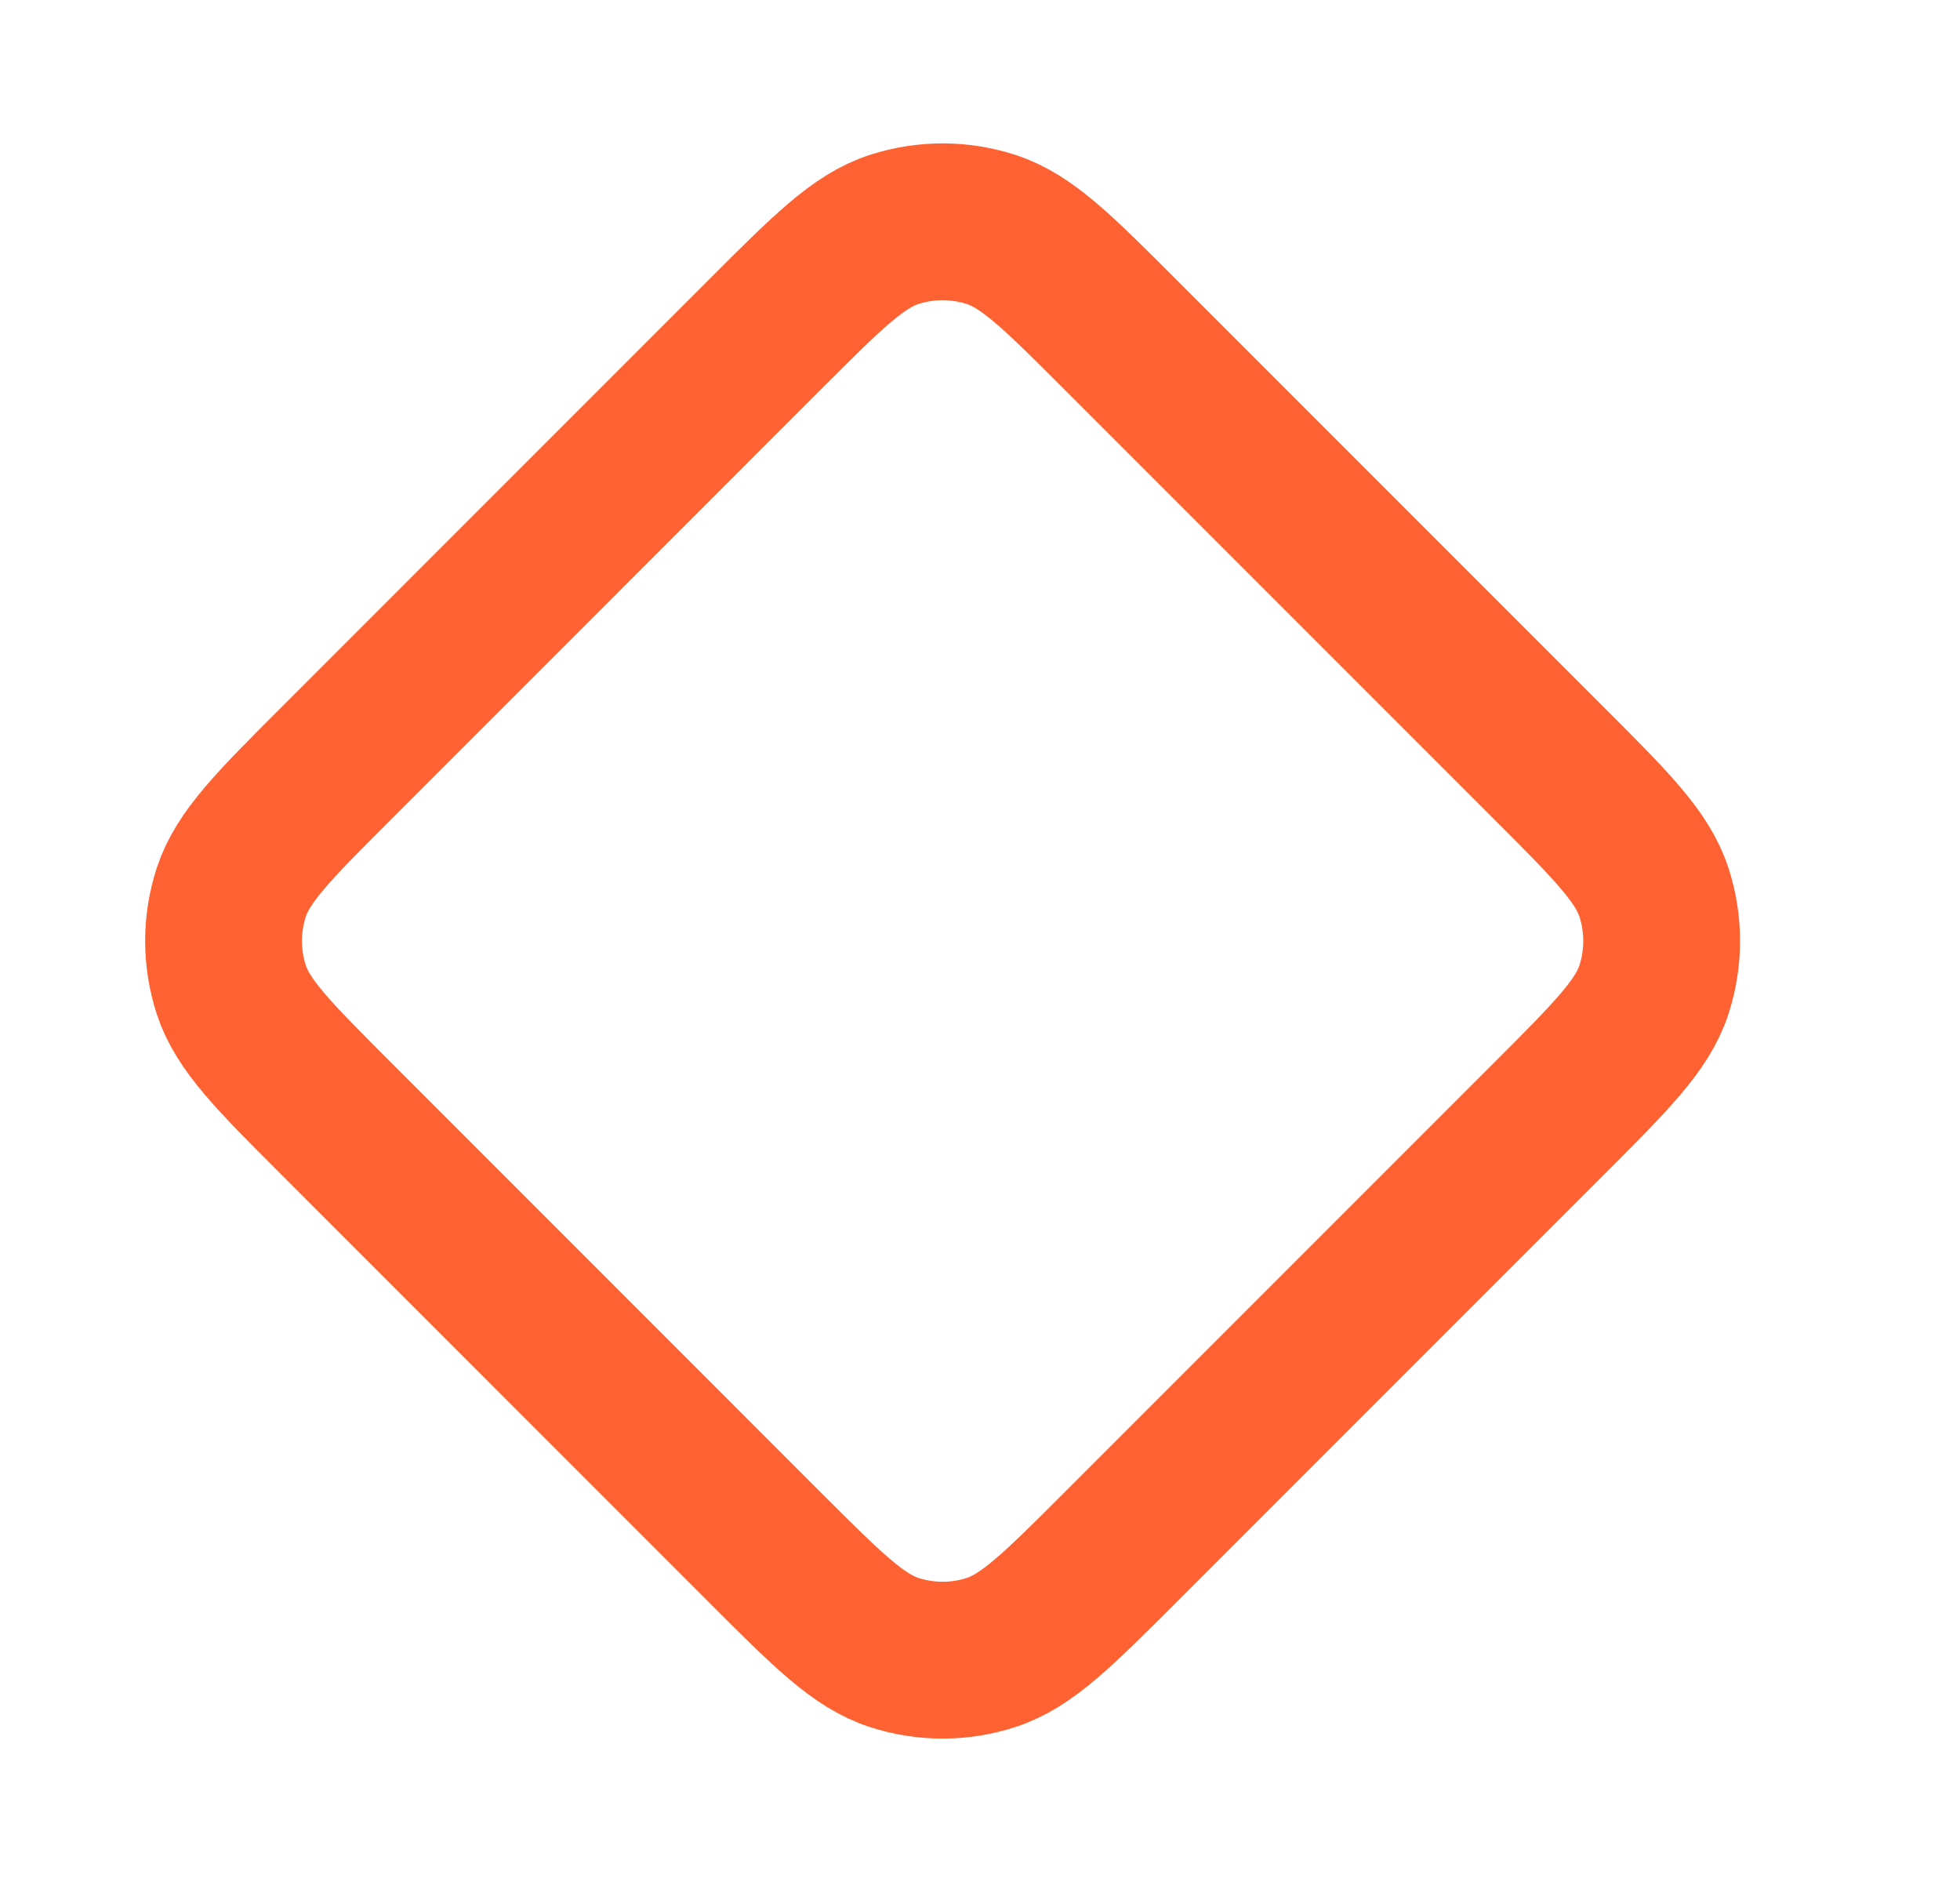
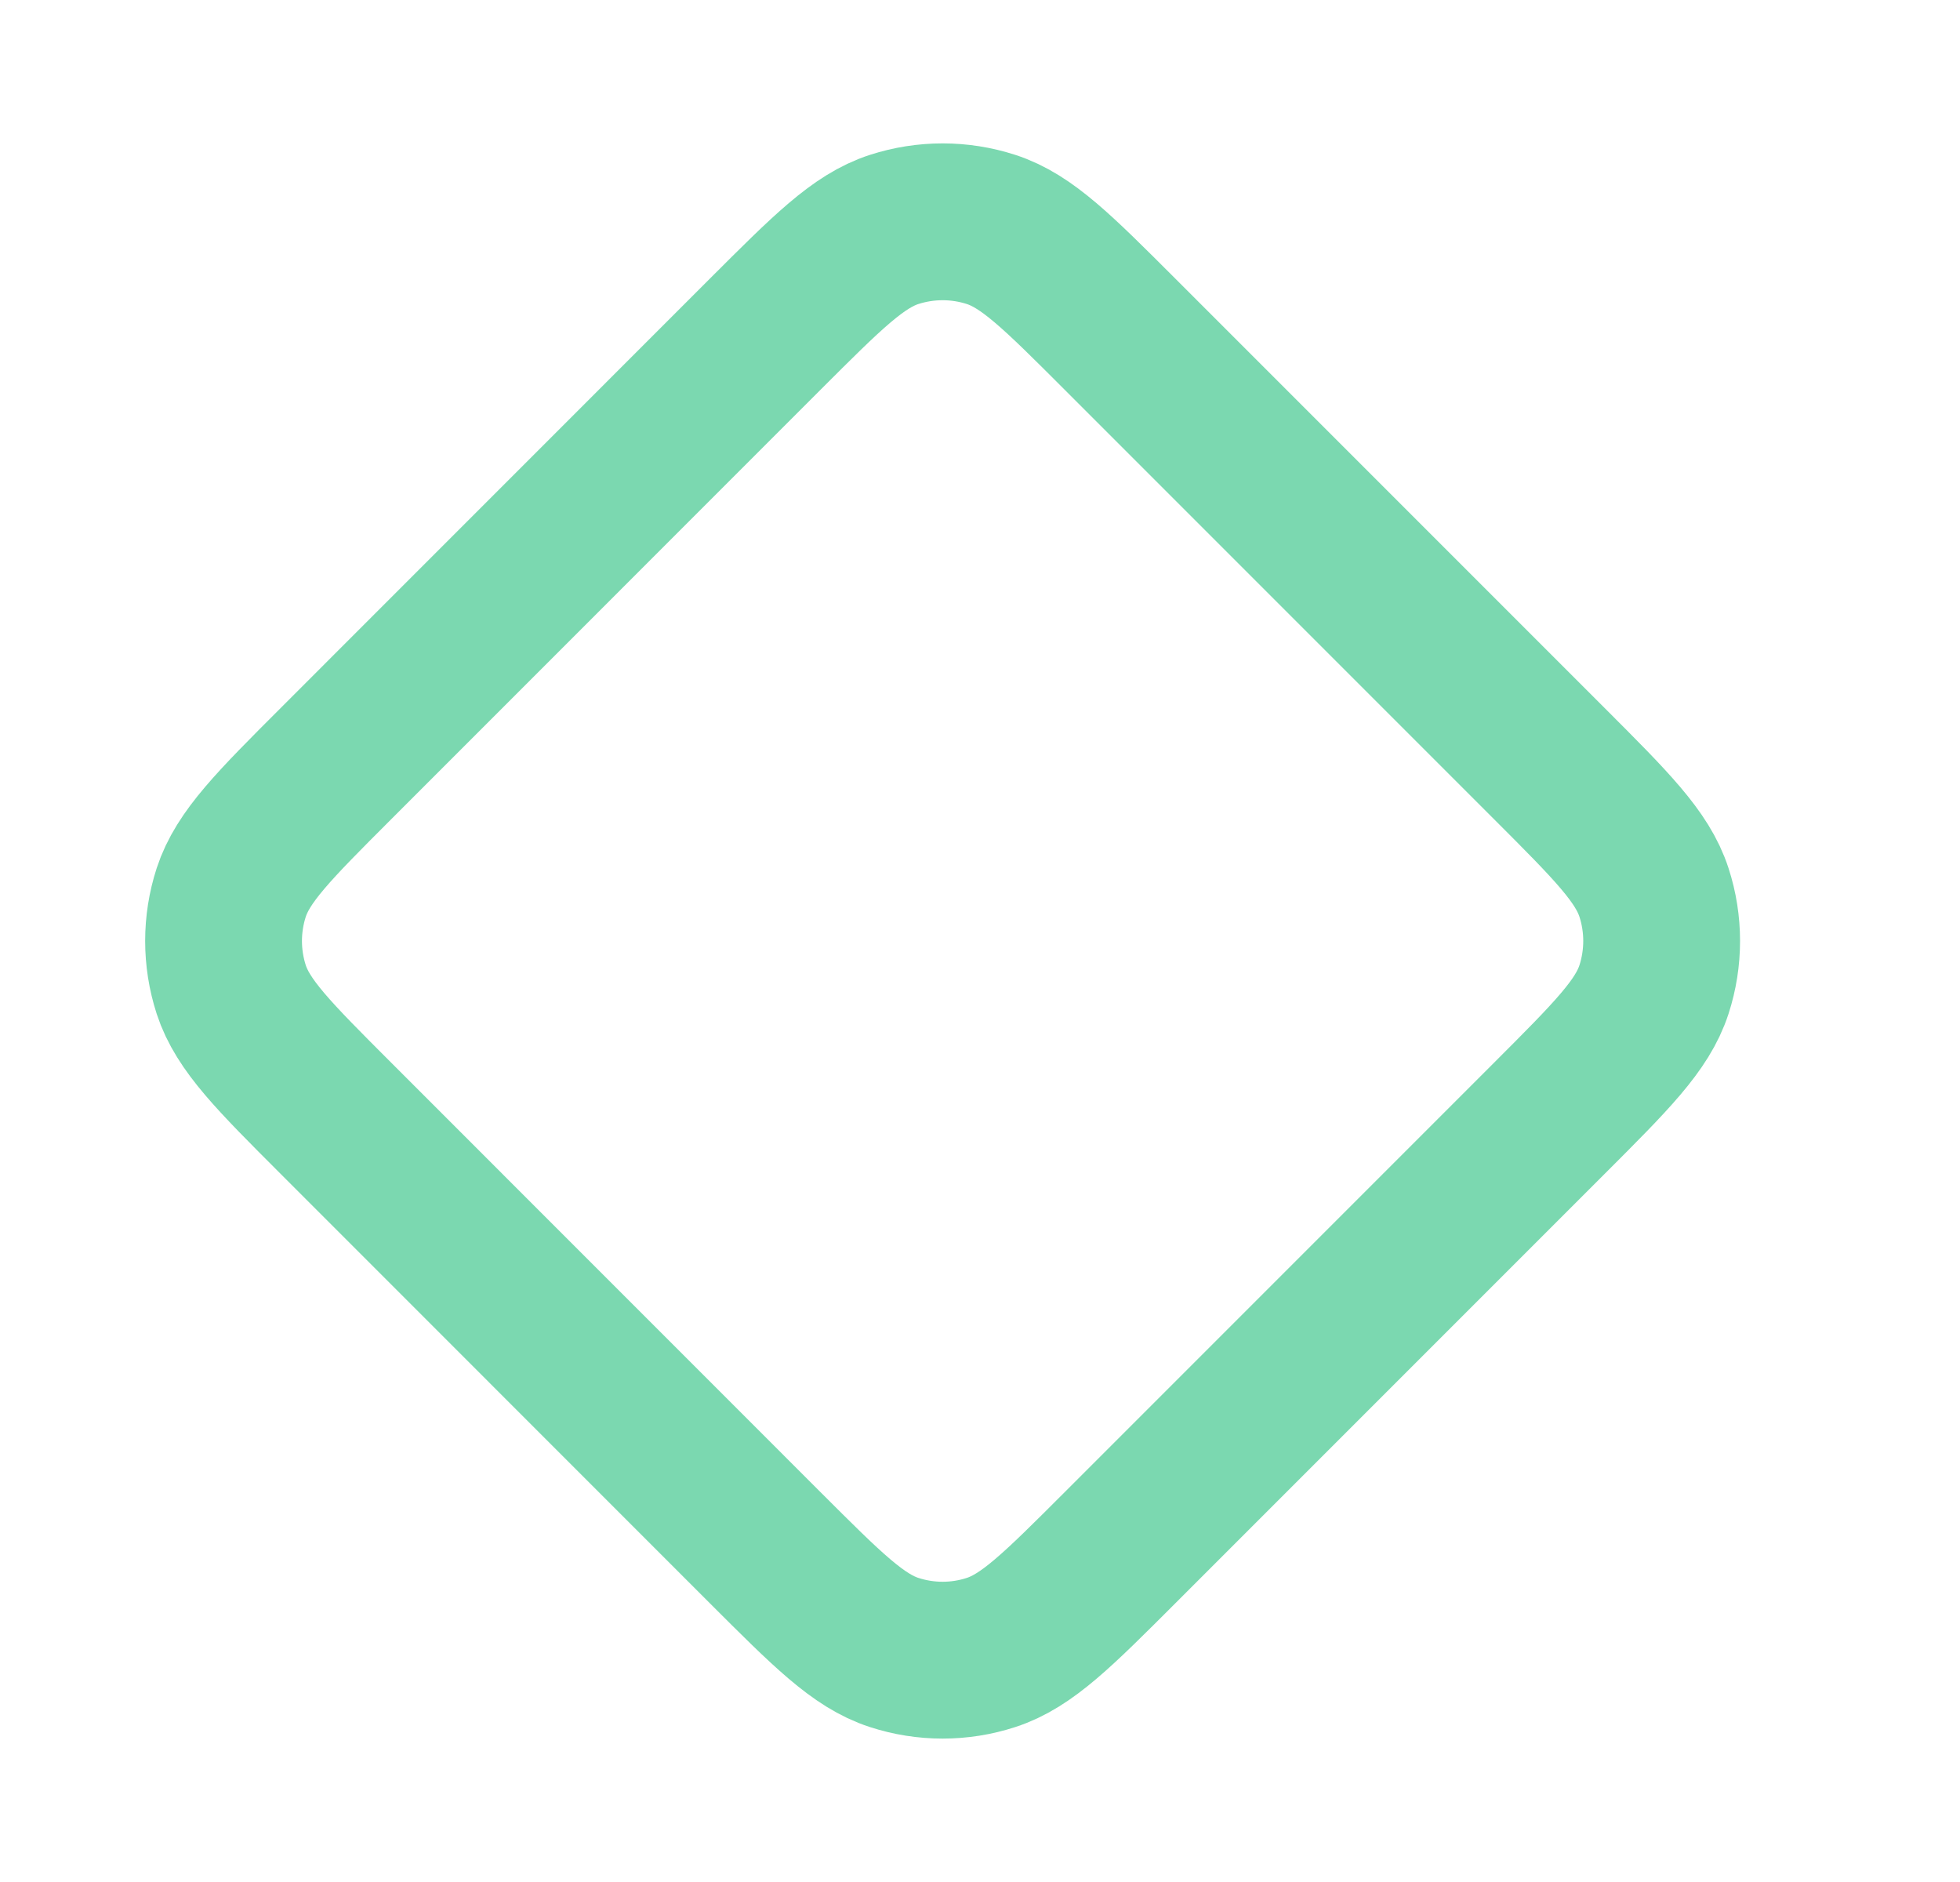
<svg xmlns="http://www.w3.org/2000/svg" width="25" height="24" viewBox="0 0 25 24" fill="none">
-   <path d="M4.286 14.262C3.494 13.47 3.098 13.075 2.949 12.618C2.819 12.216 2.819 11.783 2.949 11.382C3.098 10.925 3.494 10.529 4.286 9.737L9.76 4.262C10.553 3.47 10.948 3.074 11.405 2.926C11.807 2.796 12.24 2.796 12.641 2.926C13.098 3.074 13.494 3.47 14.286 4.262L19.761 9.737C20.553 10.529 20.949 10.925 21.097 11.382C21.227 11.783 21.227 12.216 21.097 12.618C20.949 13.075 20.553 13.47 19.761 14.262L14.286 19.737C13.494 20.529 13.098 20.925 12.641 21.073C12.24 21.204 11.807 21.204 11.405 21.073C10.948 20.925 10.553 20.529 9.76 19.737L4.286 14.262Z" stroke="#FF6232" stroke-width="2" stroke-linecap="round" stroke-linejoin="round" />
+   <path d="M4.286 14.262C3.494 13.47 3.098 13.075 2.949 12.618C2.819 12.216 2.819 11.783 2.949 11.382C3.098 10.925 3.494 10.529 4.286 9.737L9.76 4.262C10.553 3.47 10.948 3.074 11.405 2.926C11.807 2.796 12.24 2.796 12.641 2.926C13.098 3.074 13.494 3.47 14.286 4.262L19.761 9.737C20.553 10.529 20.949 10.925 21.097 11.382C21.227 11.783 21.227 12.216 21.097 12.618C20.949 13.075 20.553 13.47 19.761 14.262L14.286 19.737C13.494 20.529 13.098 20.925 12.641 21.073C12.24 21.204 11.807 21.204 11.405 21.073C10.948 20.925 10.553 20.529 9.76 19.737L4.286 14.262Z" stroke="#7bd8b0" stroke-width="2" stroke-linecap="round" stroke-linejoin="round" />
</svg>
